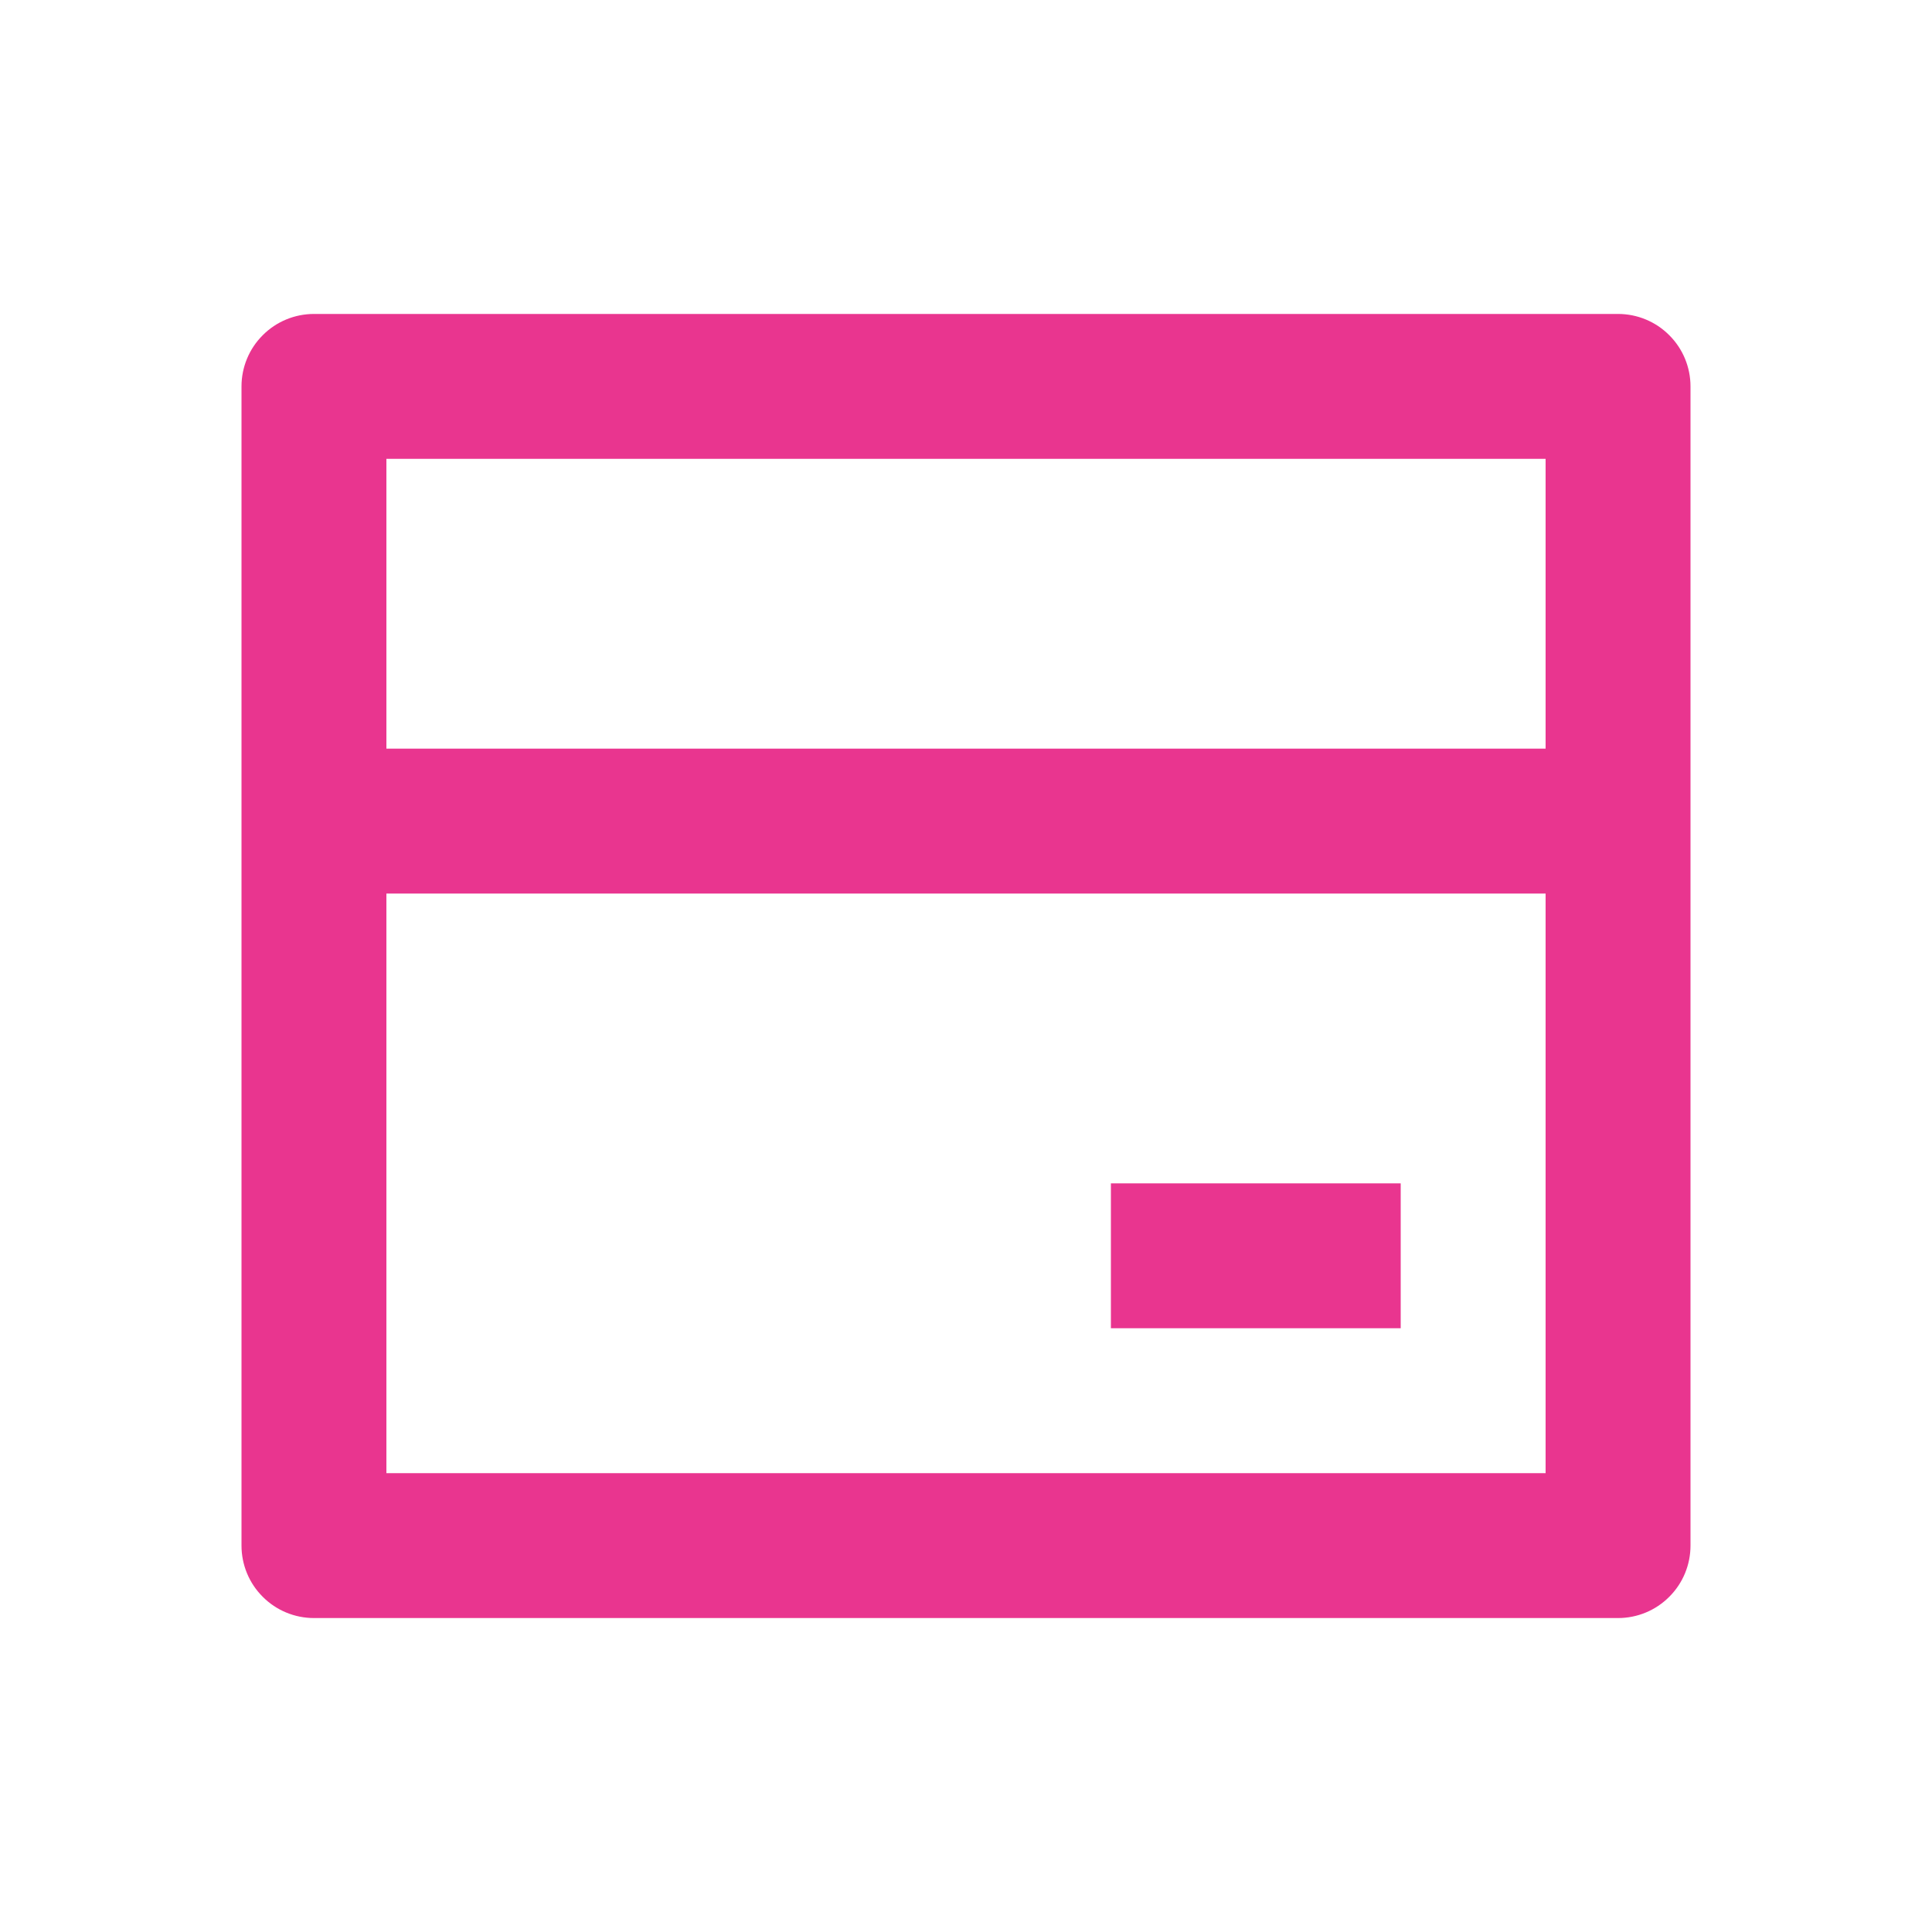
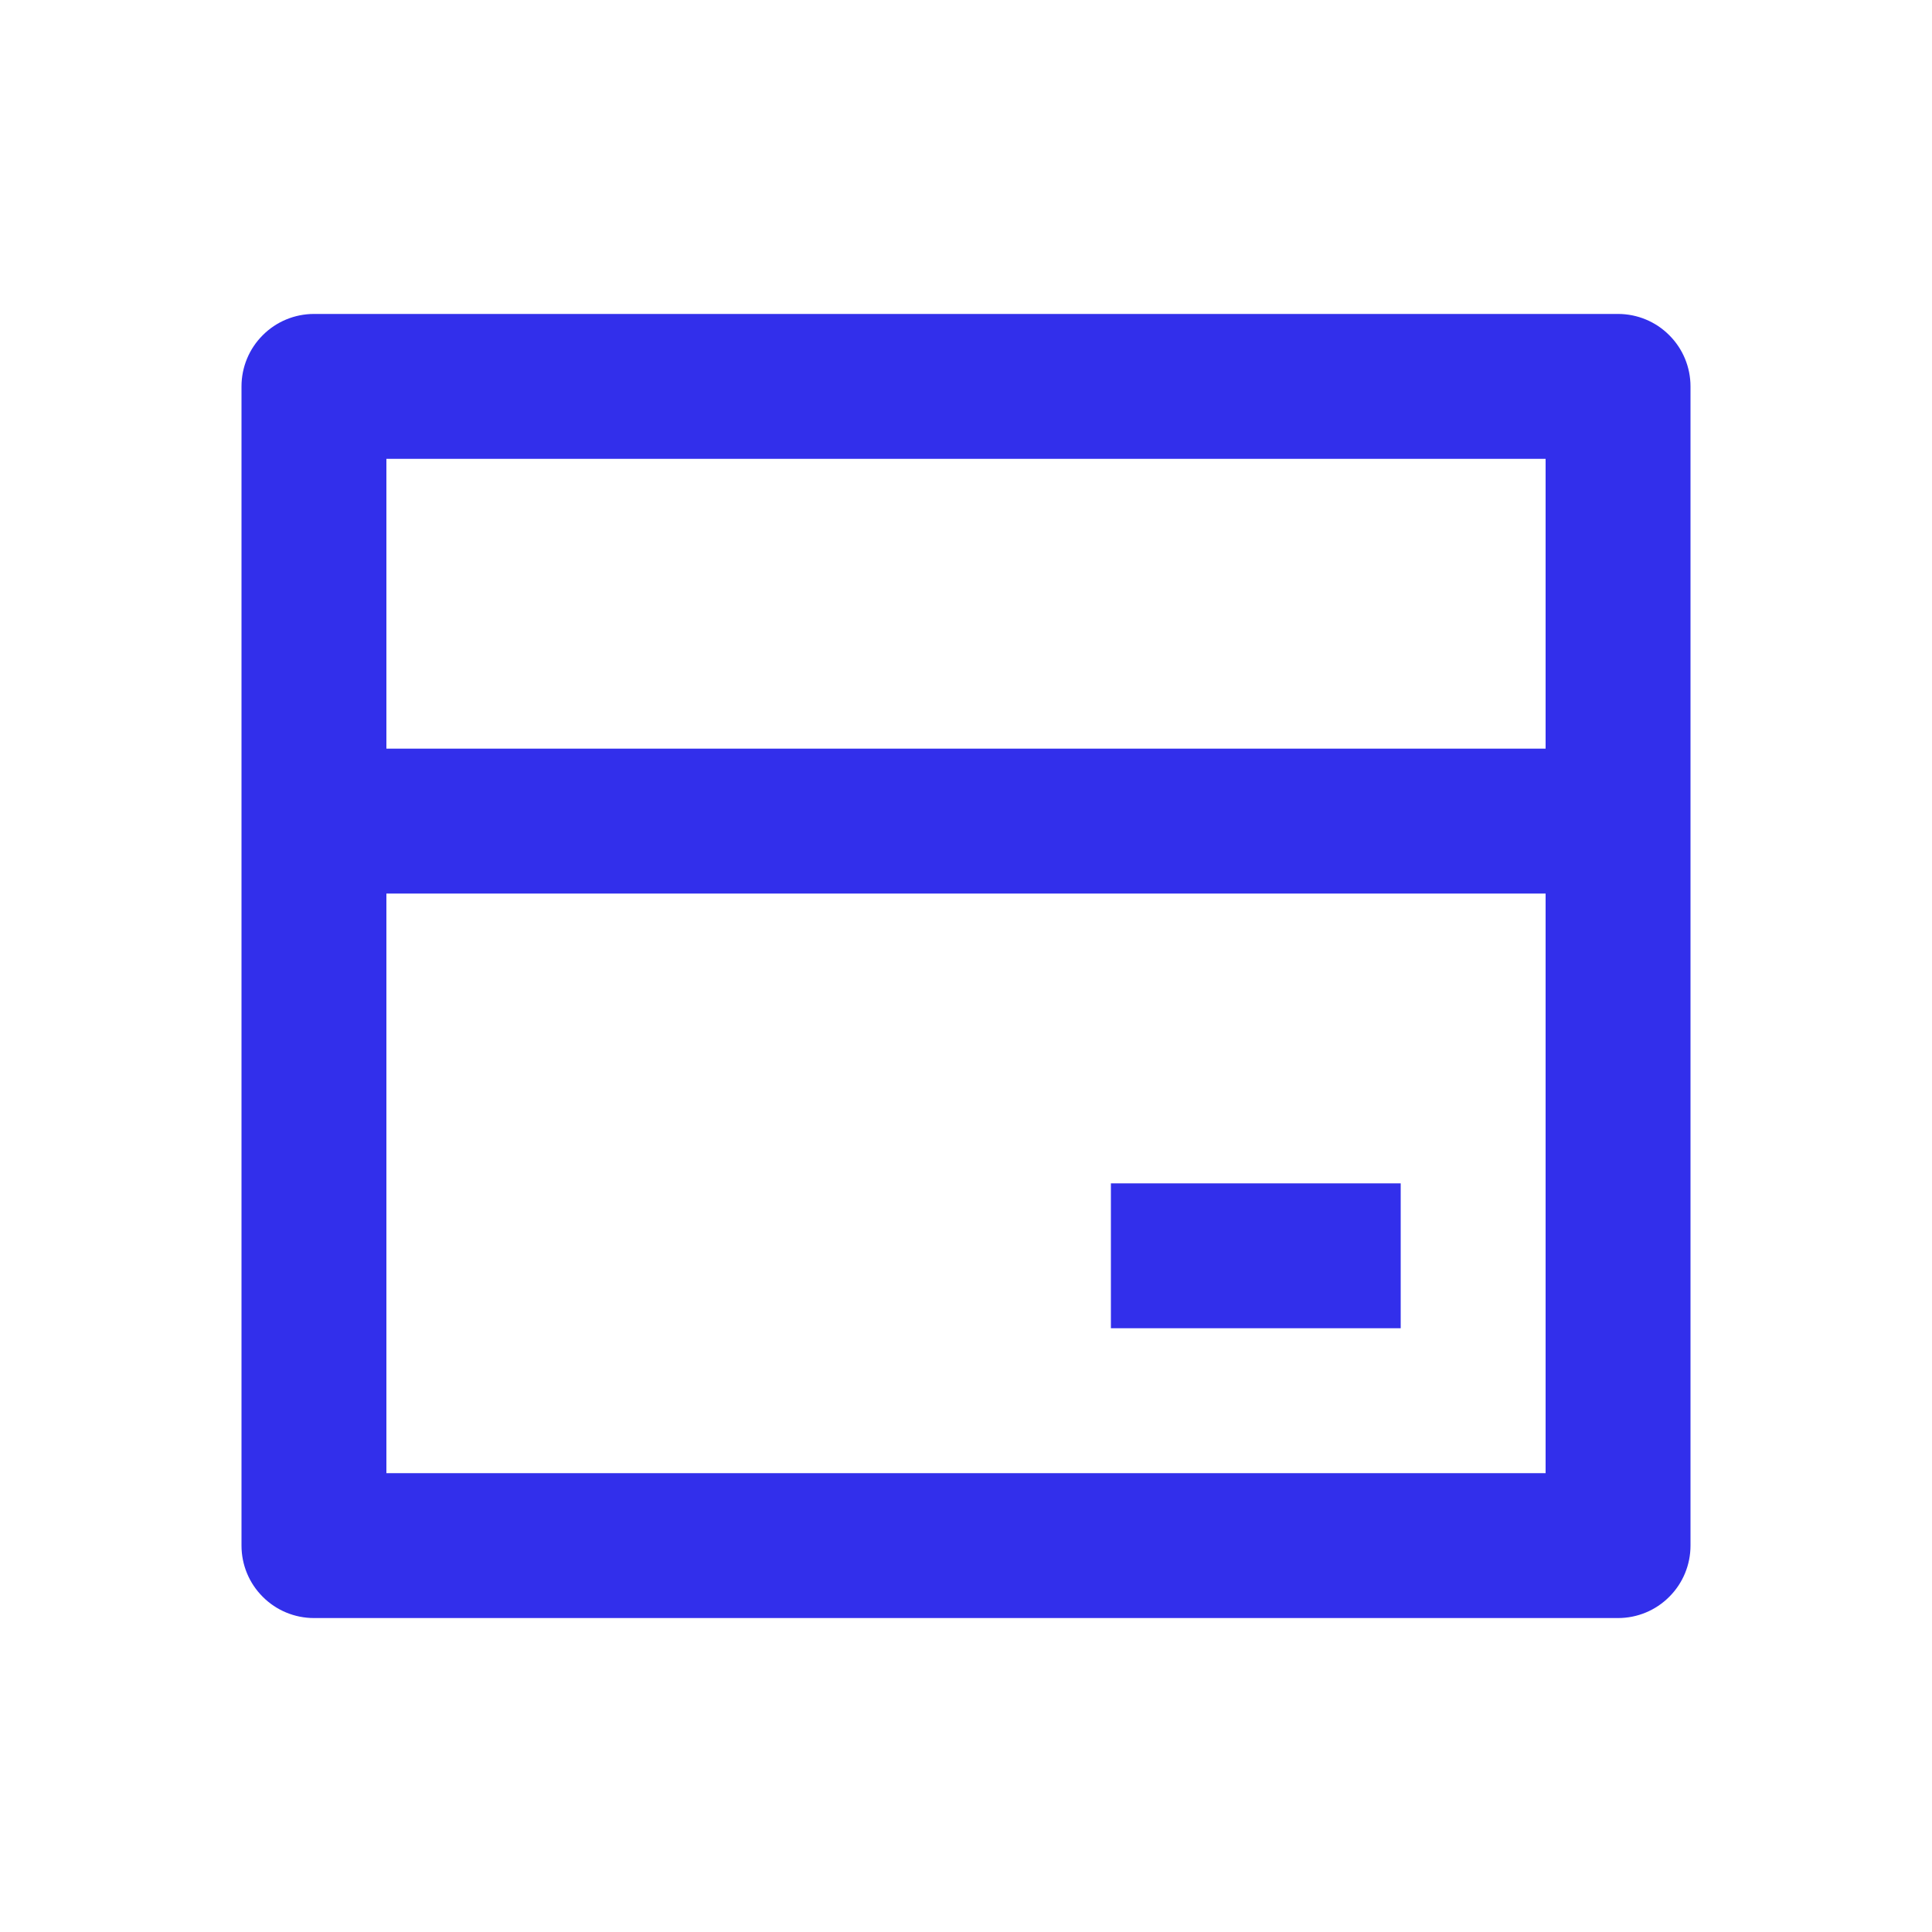
<svg xmlns="http://www.w3.org/2000/svg" width="20" height="20" viewBox="0 0 20 20" fill="none">
-   <path d="M3.25 3.25H16.75C16.949 3.25 17.14 3.329 17.28 3.47C17.421 3.61 17.5 3.801 17.5 4V16C17.5 16.199 17.421 16.39 17.28 16.53C17.14 16.671 16.949 16.75 16.75 16.75H3.25C3.051 16.75 2.86 16.671 2.72 16.53C2.579 16.39 2.5 16.199 2.5 16V4C2.5 3.801 2.579 3.61 2.72 3.47C2.86 3.329 3.051 3.25 3.25 3.25V3.25ZM16 9.25H4V15.25H16V9.25ZM16 7.75V4.75H4V7.75H16ZM11.5 12.25H14.5V13.75H11.5V12.25Z" fill="#E9358F" />
+   <path d="M3.25 3.25H16.75C16.949 3.25 17.14 3.329 17.28 3.47C17.421 3.61 17.5 3.801 17.5 4V16C17.5 16.199 17.421 16.39 17.28 16.53C17.14 16.671 16.949 16.75 16.75 16.75H3.25C3.051 16.75 2.86 16.671 2.72 16.53C2.579 16.39 2.5 16.199 2.5 16V4C2.5 3.801 2.579 3.61 2.72 3.47C2.86 3.329 3.051 3.25 3.25 3.25V3.25ZM16 9.25H4V15.25H16V9.25ZM16 7.75V4.75H4V7.75H16ZM11.5 12.25H14.5V13.75H11.5V12.25Z" fill="#322FEB" />
</svg>
